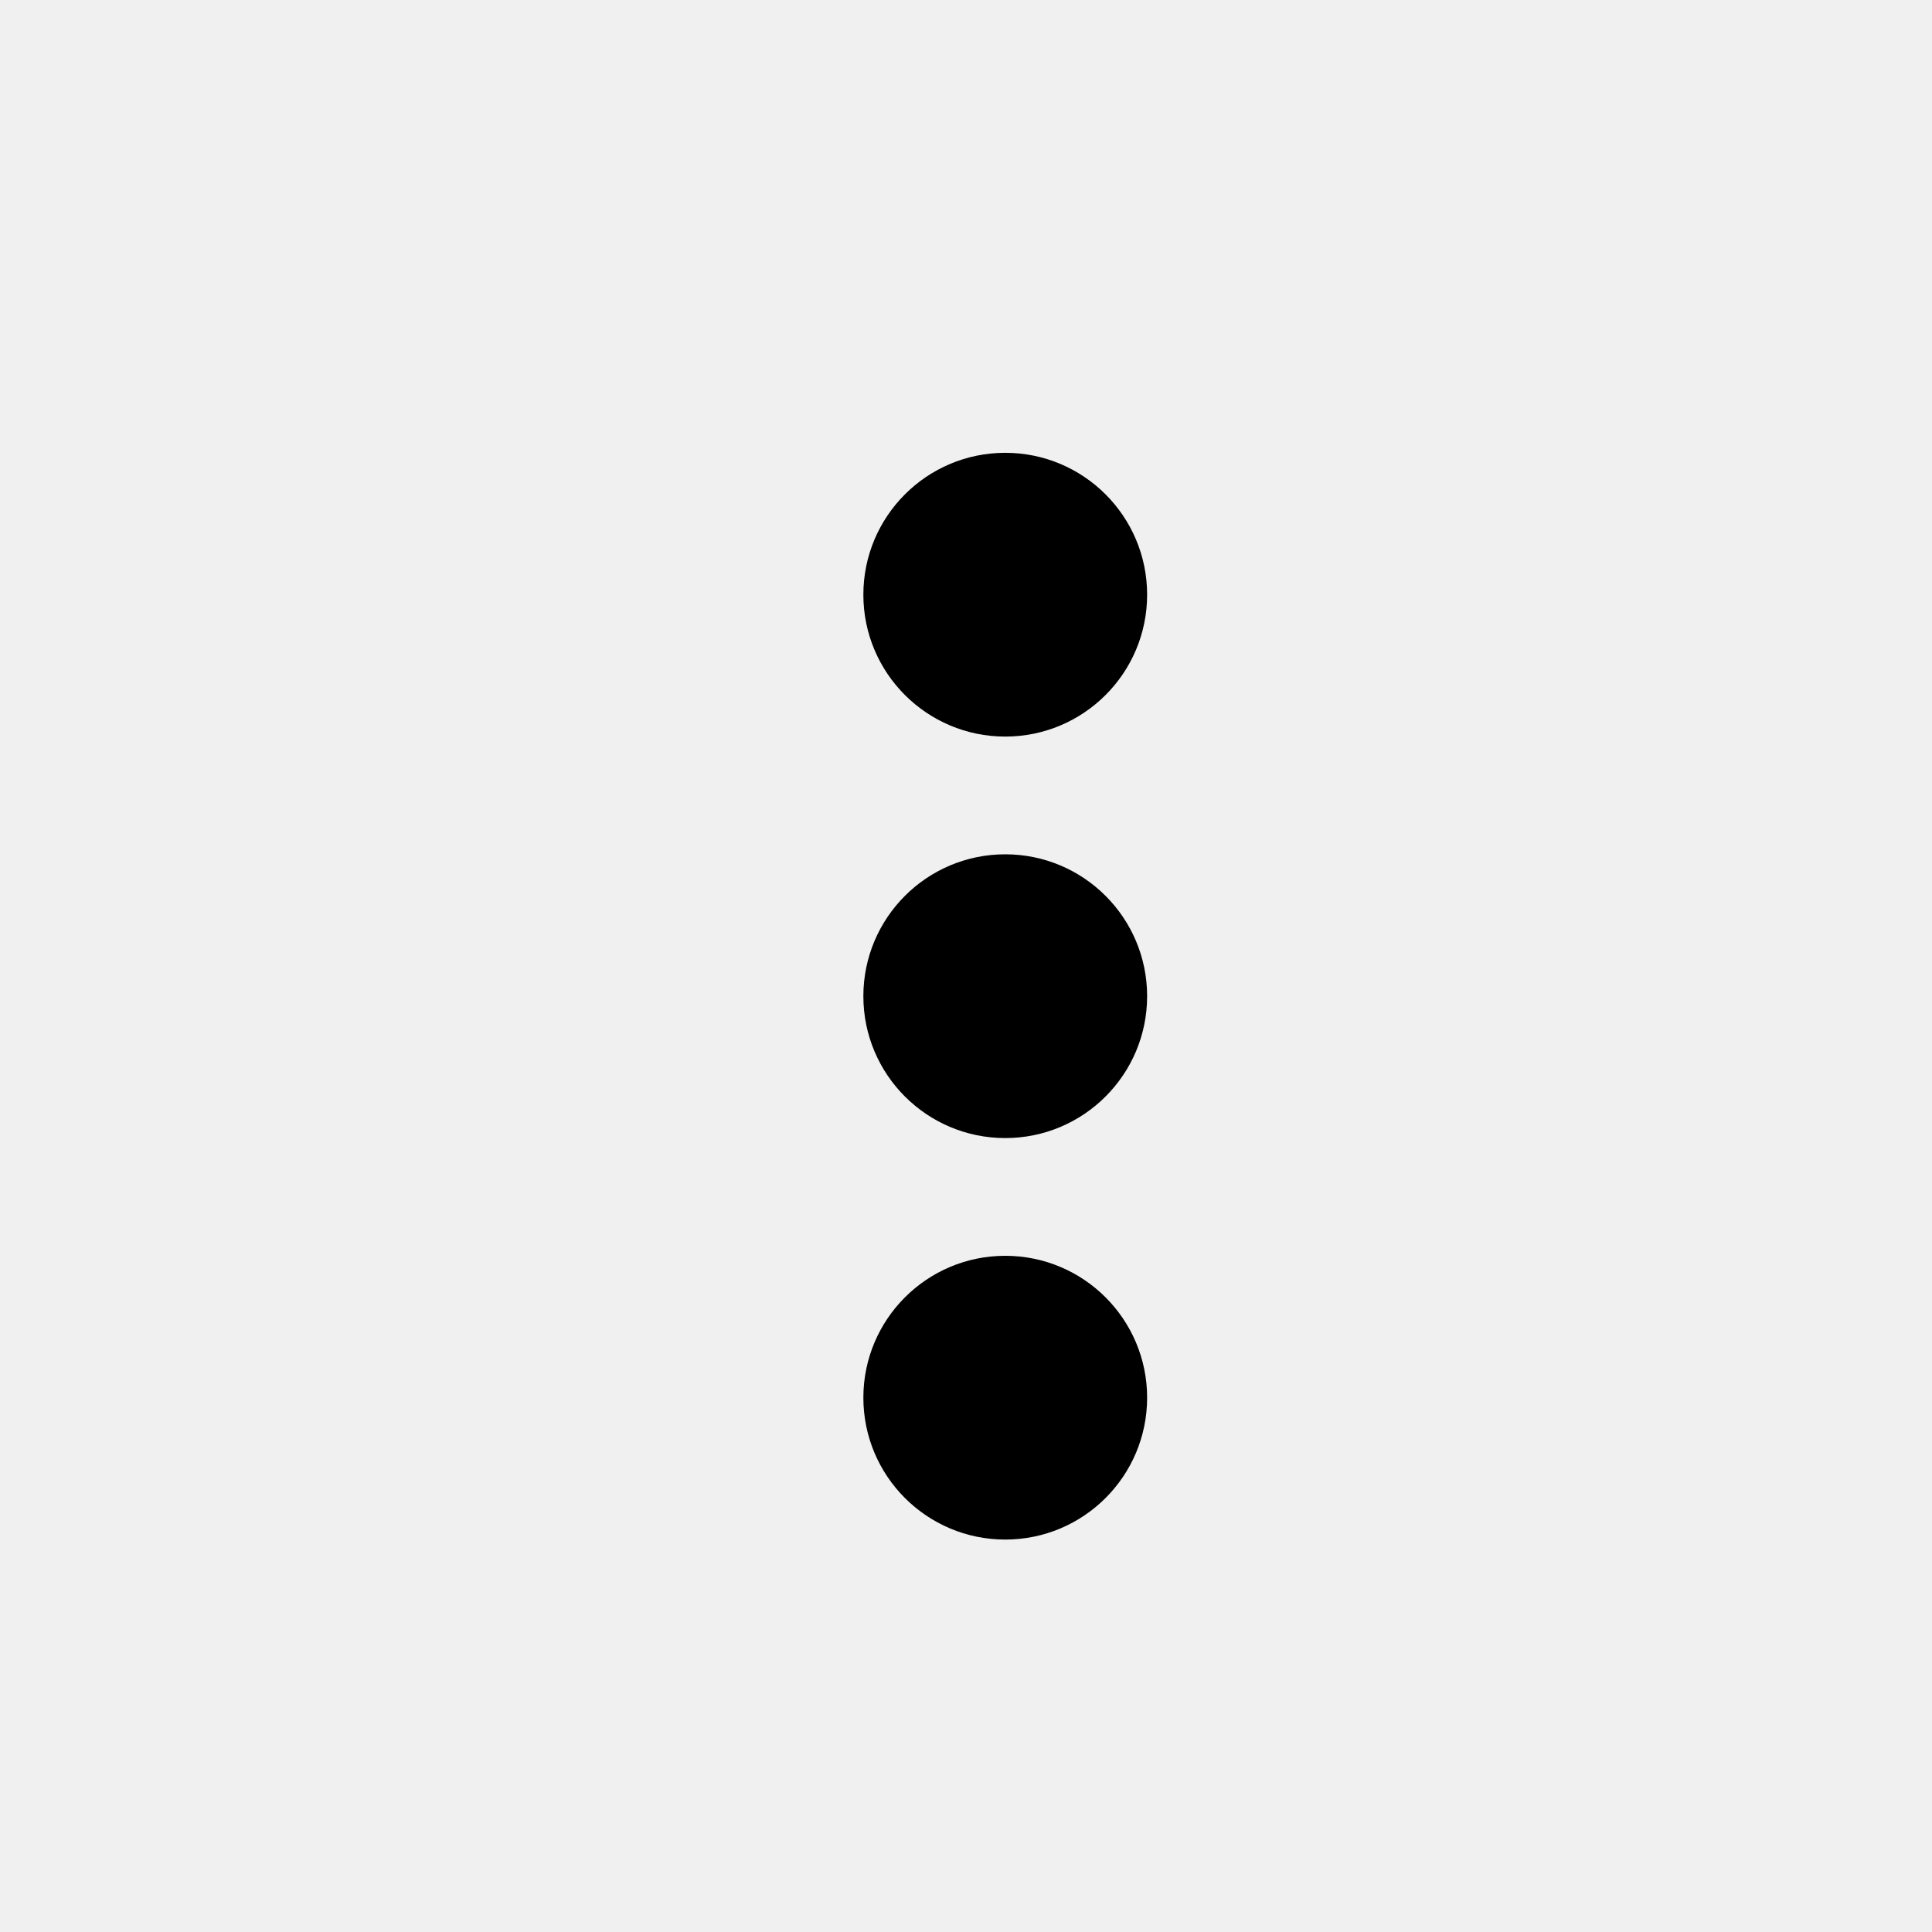
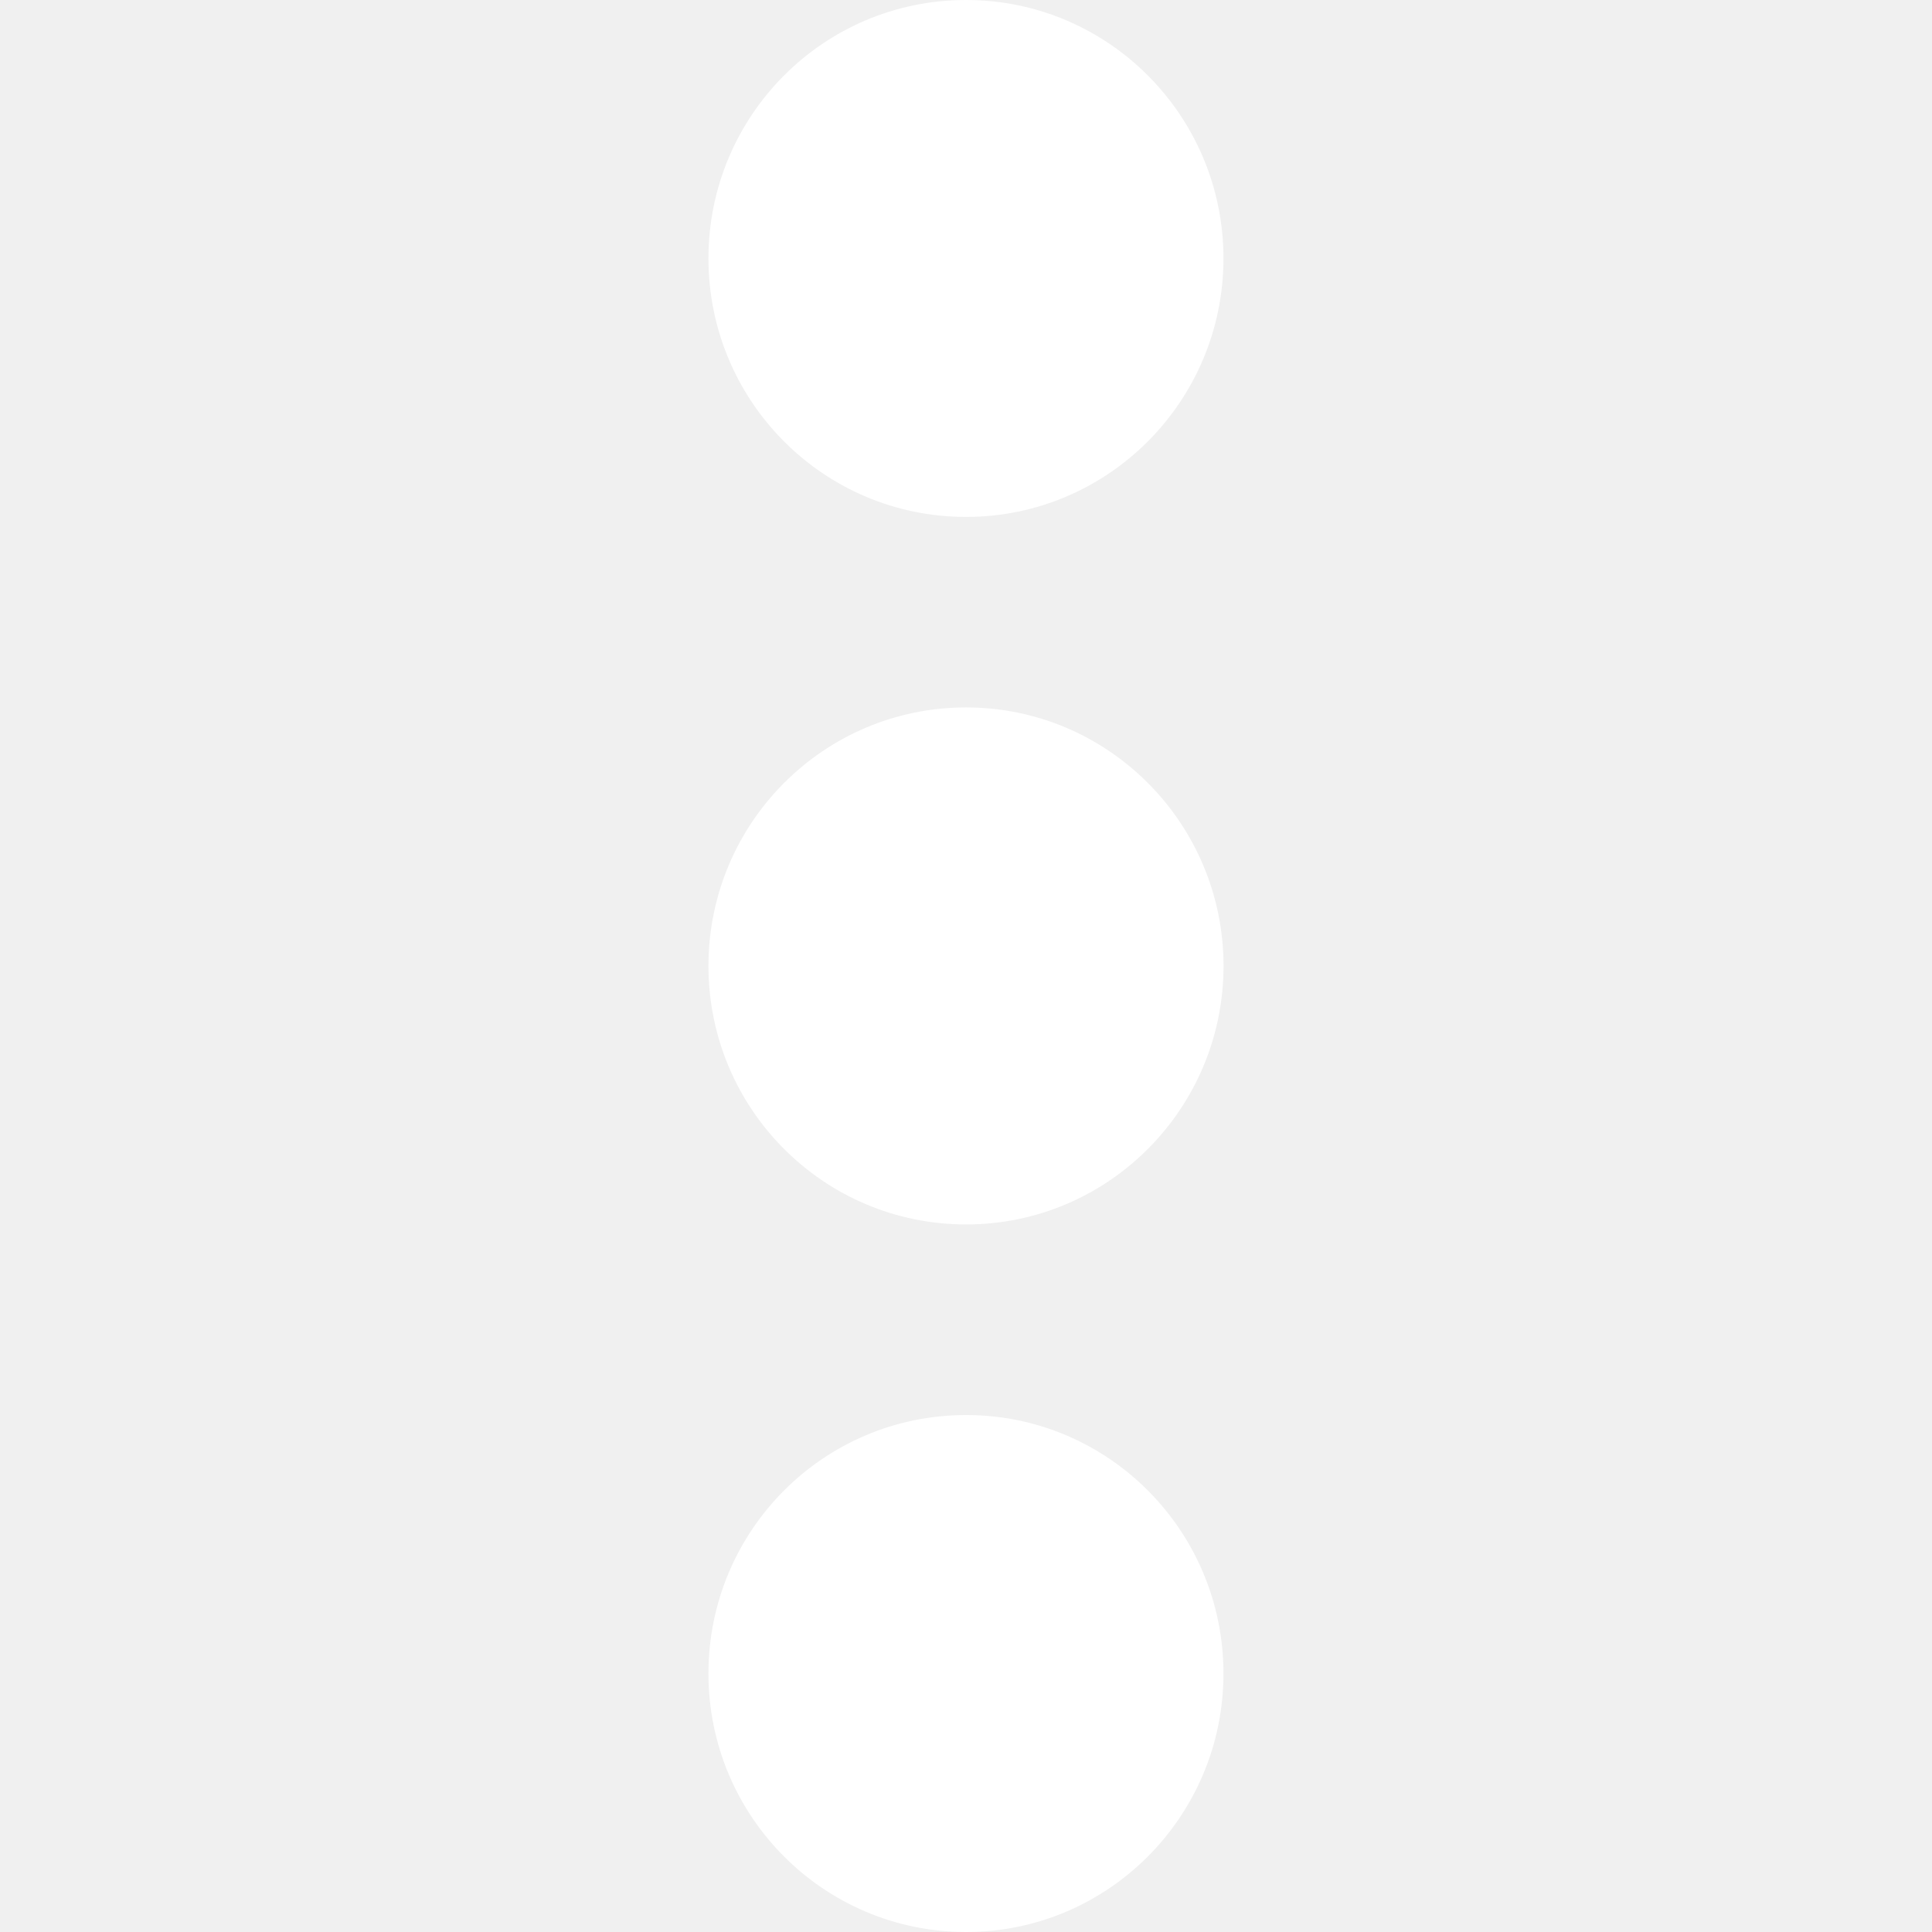
- <svg xmlns="http://www.w3.org/2000/svg" id="Lager_1" style="enable-background:new -265 388.9 64 64;" version="1.1" viewBox="-265 388.9 64 64" xml:space="preserve">
+ <svg xmlns="http://www.w3.org/2000/svg" version="1.1" width="512" height="512" x="0" y="0" viewBox="0 0 45.583 45.583" style="enable-background:new 0 0 512 512" xml:space="preserve" class="">
  <g>
-     <circle cx="-231.7" cy="408.6" r="4.7" />
-     <circle cx="-231.7" cy="421.9" r="4.7" />
-     <circle cx="-231.7" cy="435.2" r="4.7" />
+     <g>
+       <g>
+         <path d="M22.793,12.196c-3.361,0-6.078-2.729-6.078-6.099C16.715,2.73,19.432,0,22.793,0c3.353,0,6.073,2.729,6.073,6.097    C28.866,9.466,26.145,12.196,22.793,12.196z" fill="#ffffff" data-original="#000000" style="" />
+         <path d="M22.794,28.889c-3.361,0-6.079-2.729-6.079-6.099c0-3.366,2.717-6.099,6.078-6.099c3.353,0,6.073,2.732,6.075,6.099    C28.866,26.162,26.144,28.889,22.794,28.889z" fill="#ffffff" data-original="#000000" style="" />
+         <path d="M22.794,45.583c-3.361,0-6.079-2.729-6.079-6.099s2.717-6.098,6.078-6.098c3.353-0.002,6.073,2.729,6.073,6.098    S26.144,45.583,22.794,45.583z" fill="#ffffff" data-original="#000000" style="" />
+       </g>
+     </g>
  </g>
</svg>
